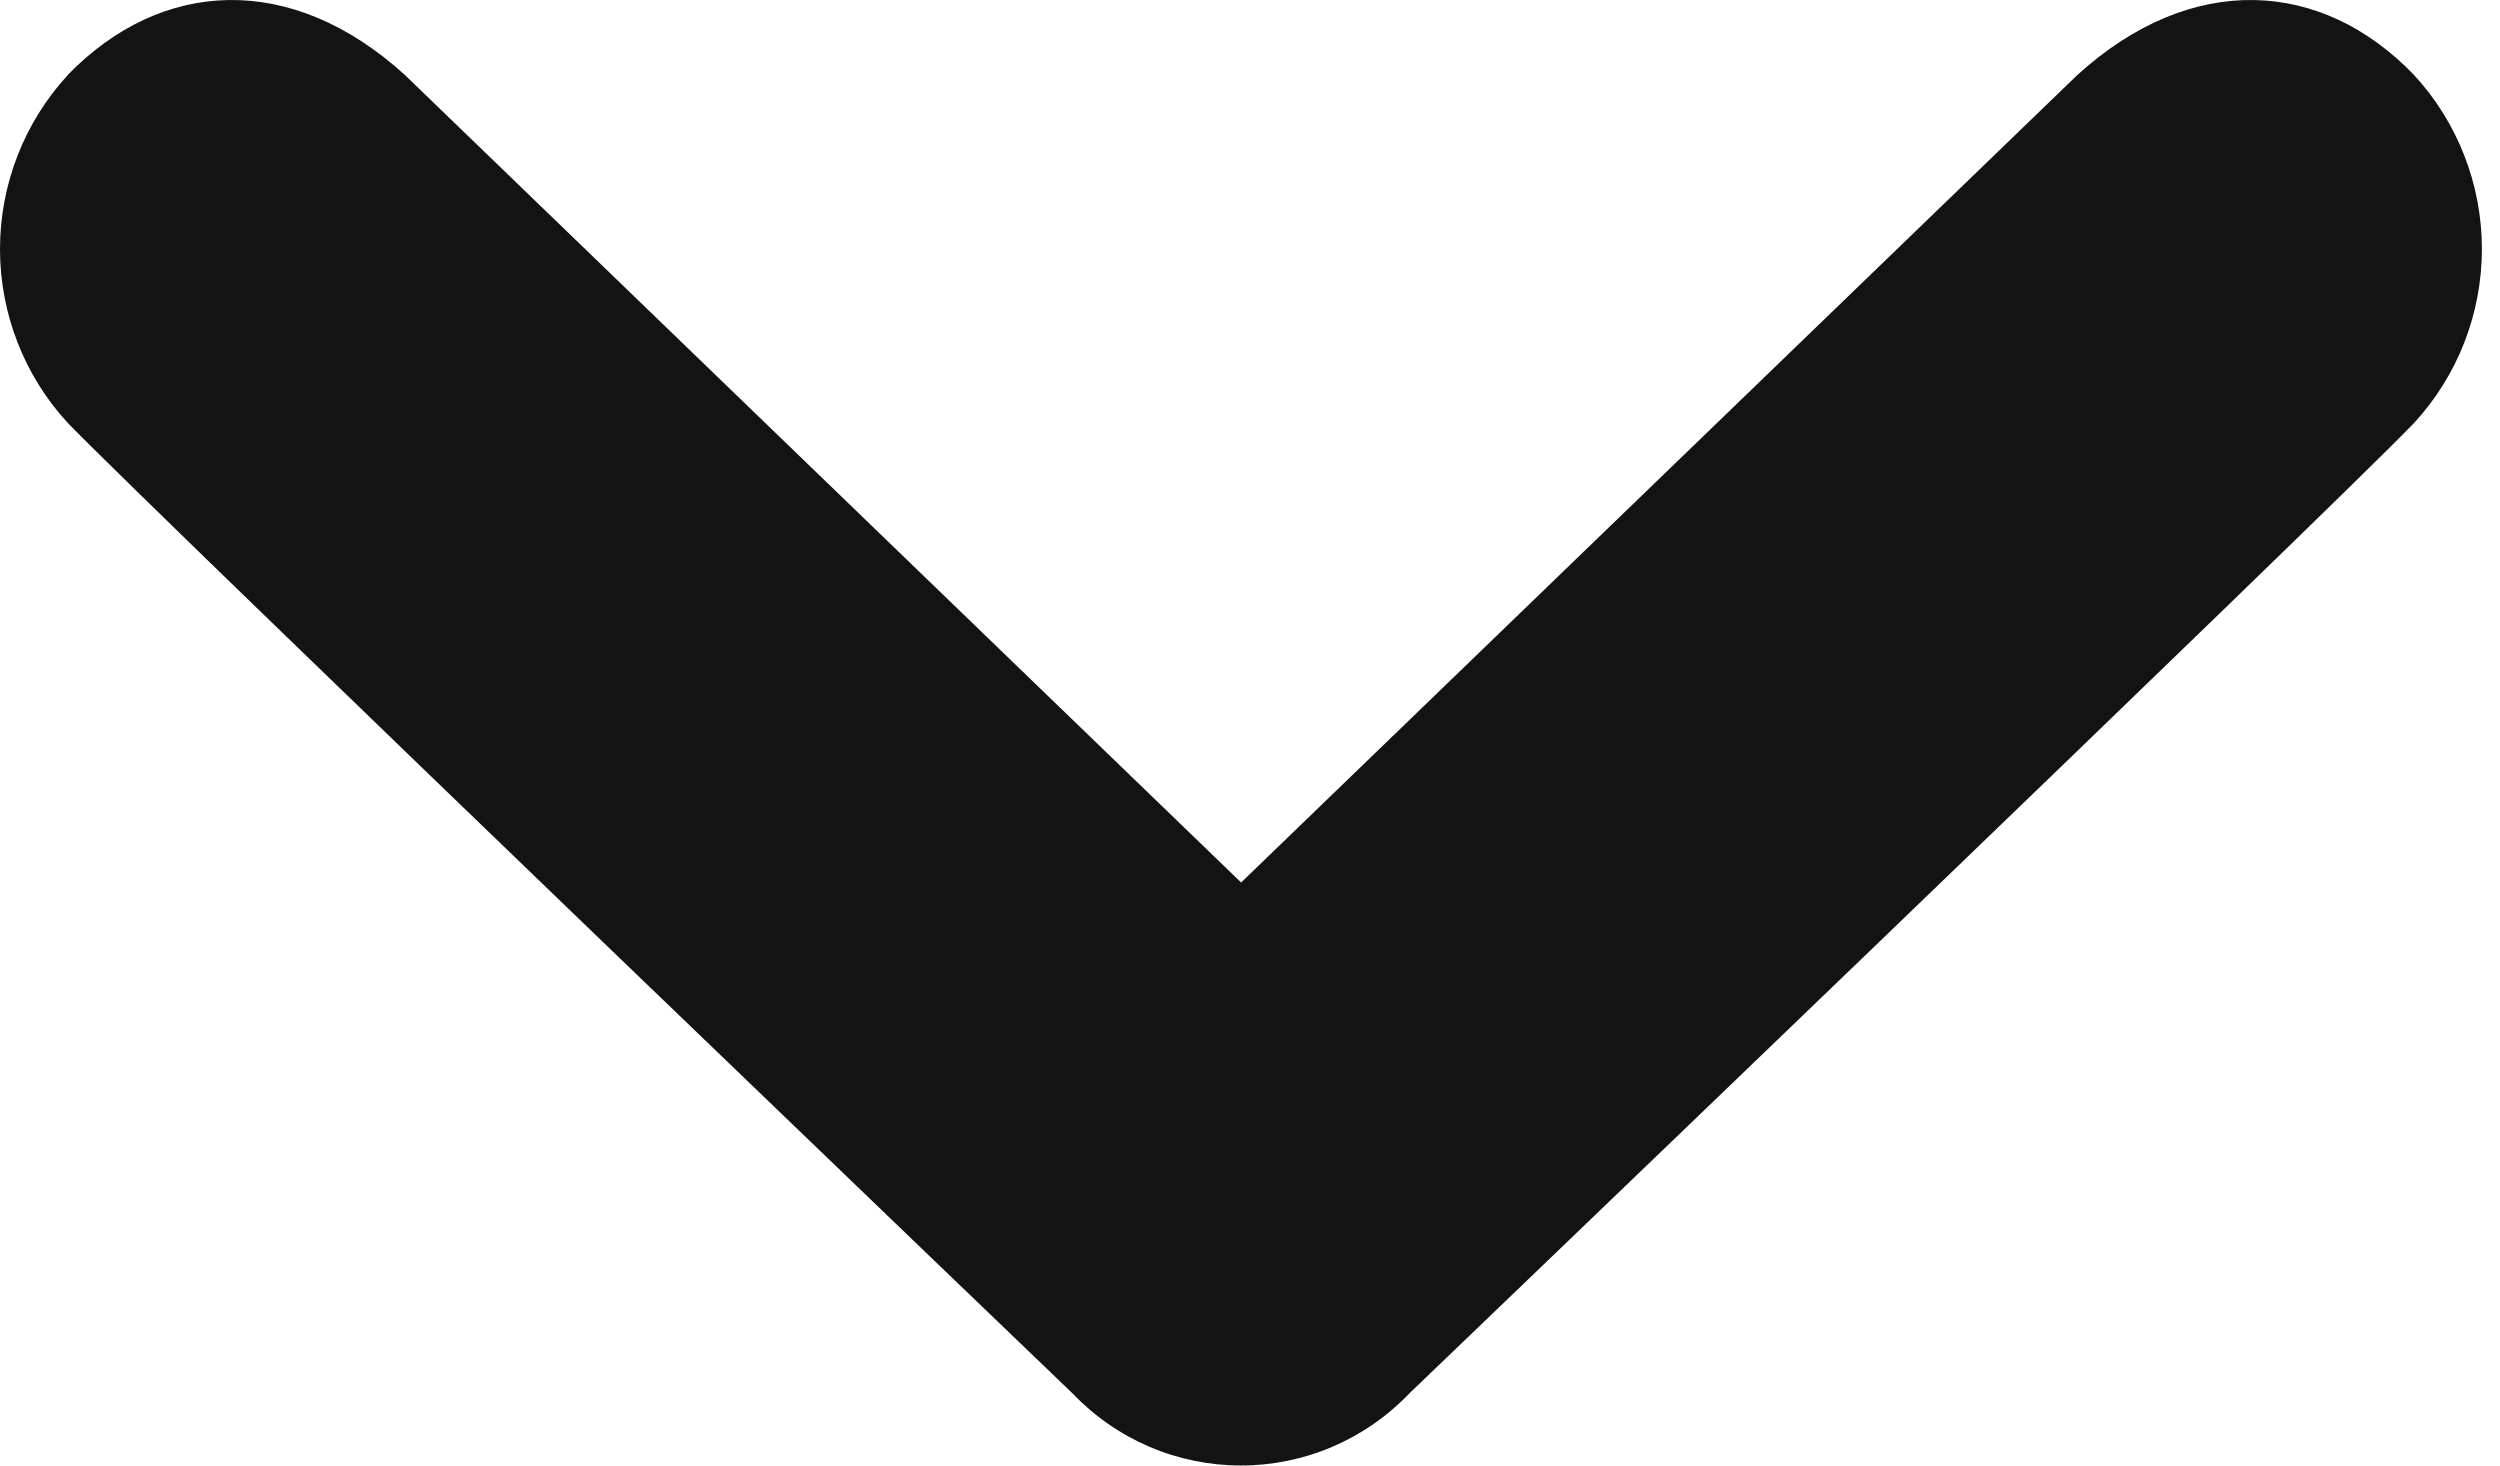
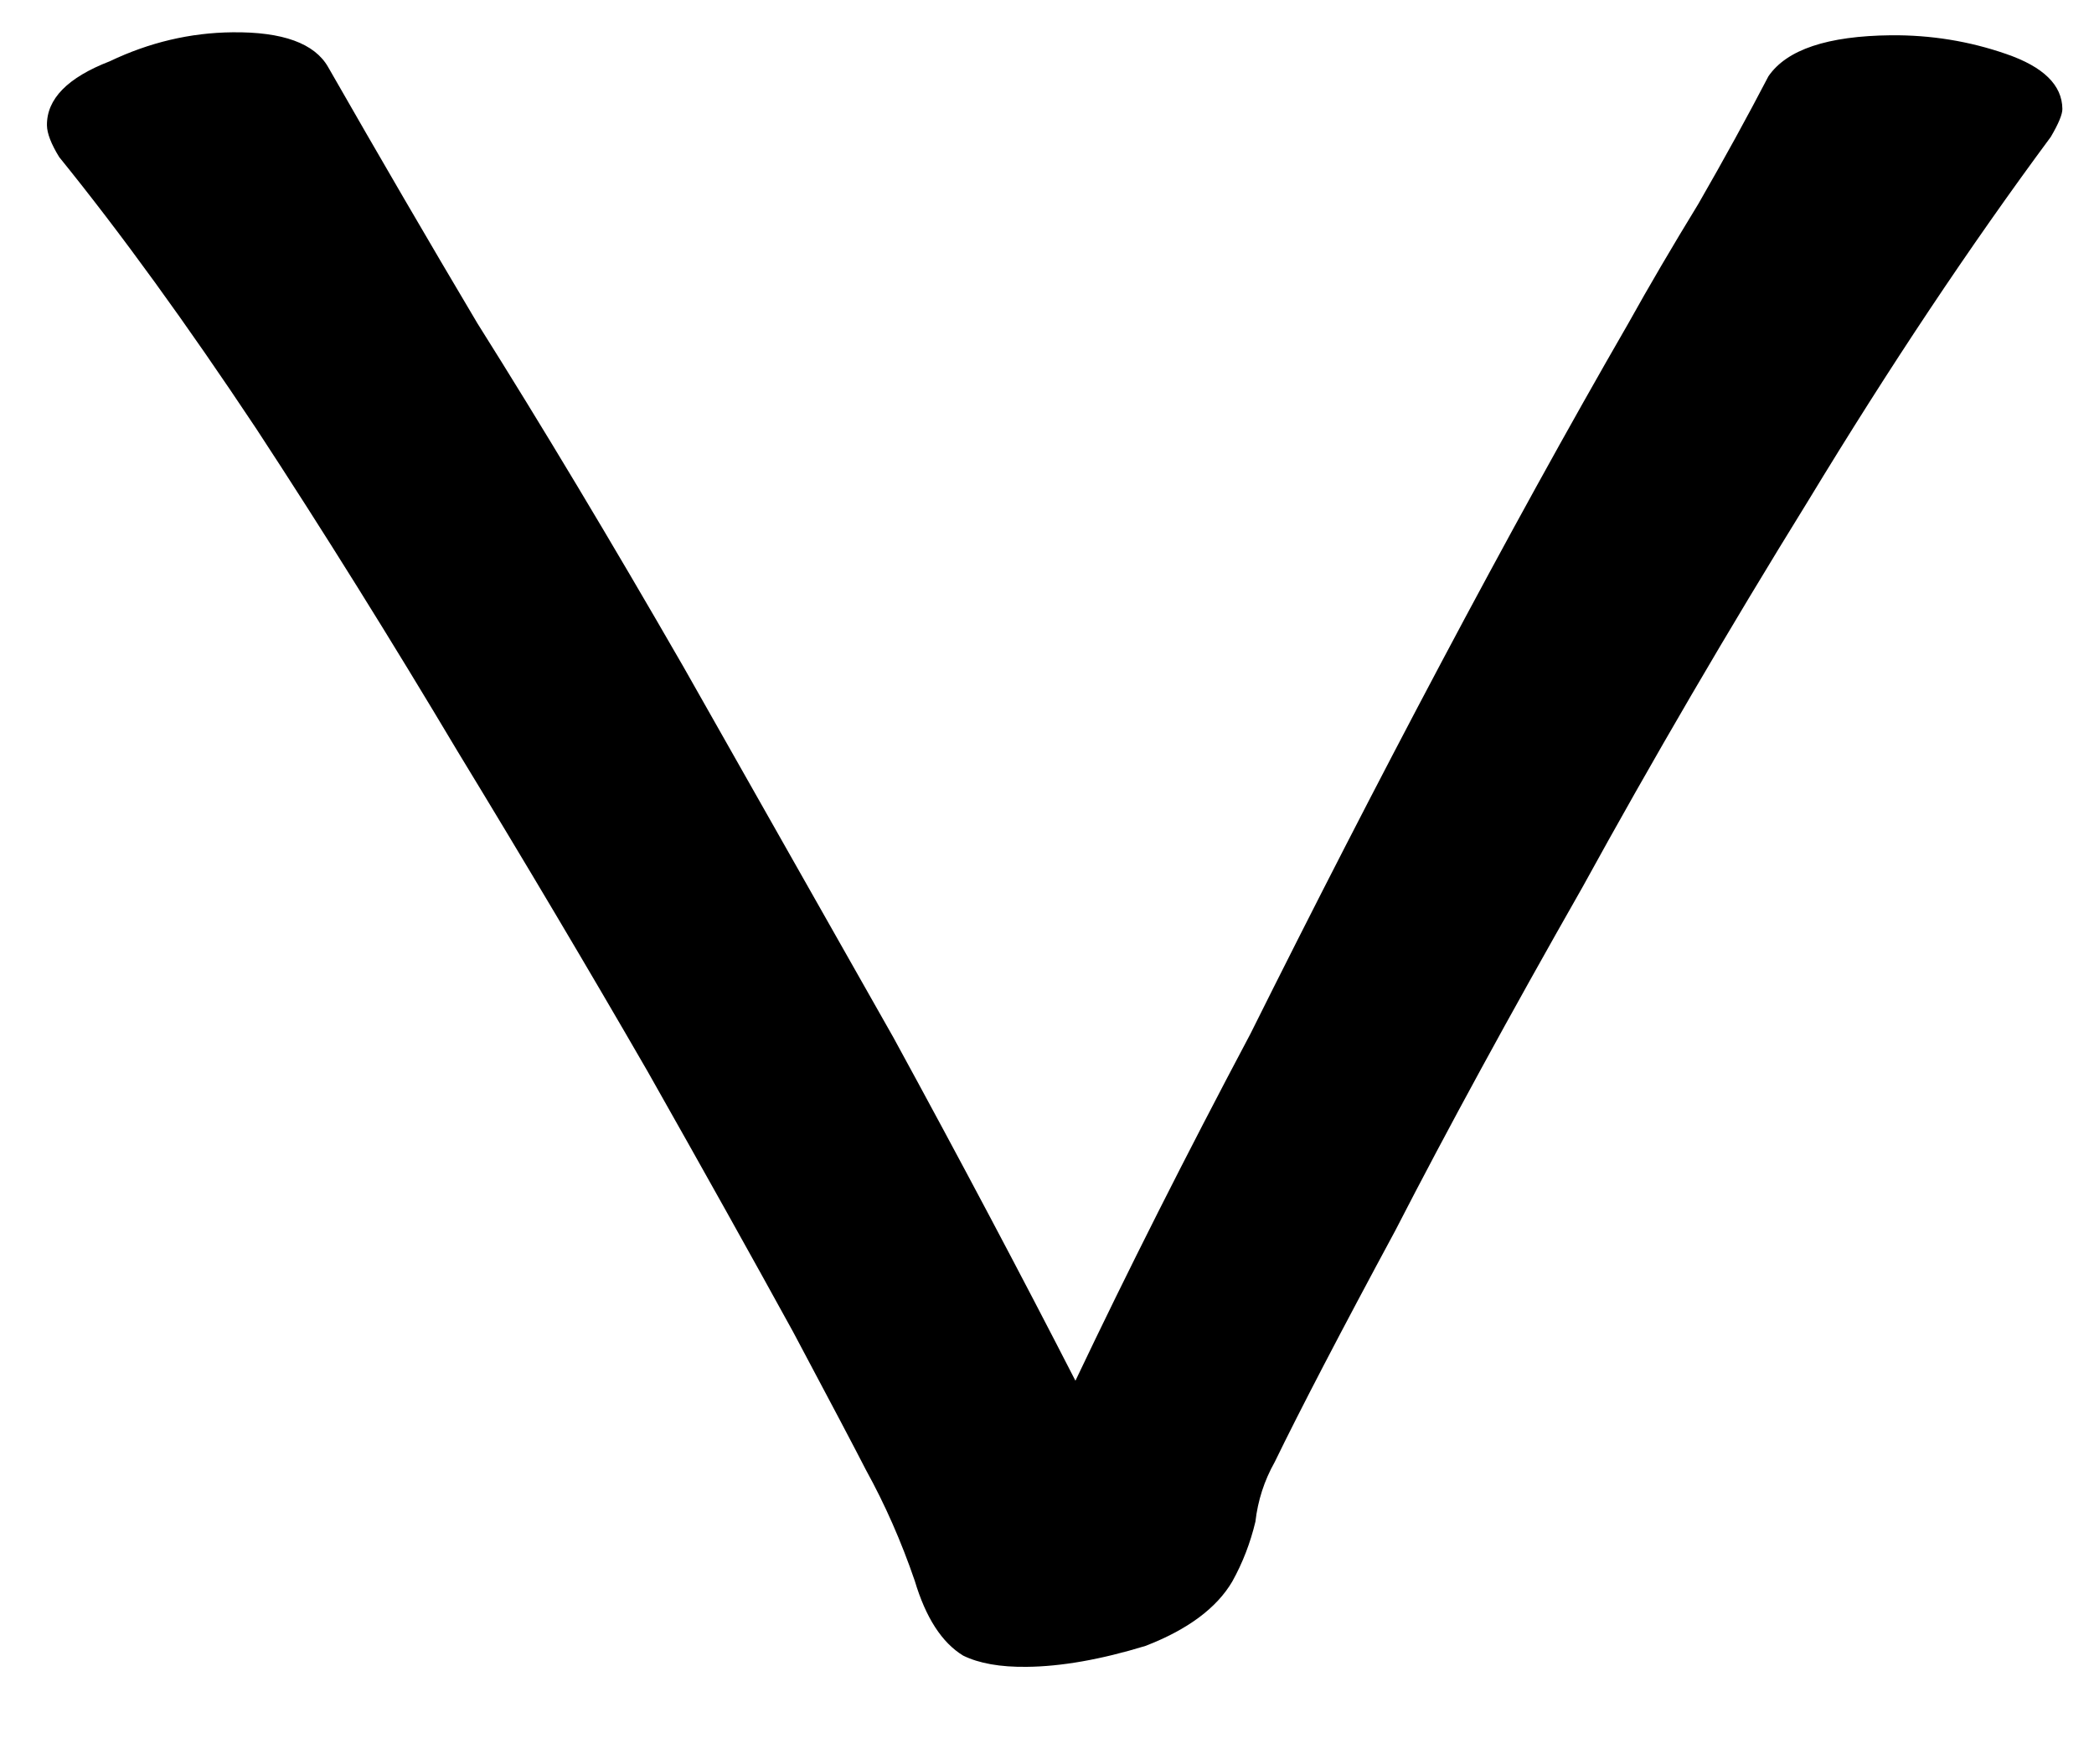
- <svg xmlns="http://www.w3.org/2000/svg" width="29" height="17" viewBox="0 0 29 17" fill="none">
-   <path d="M0.785 0.87C1.868 -0.246 3.374 -0.333 4.697 0.87L14.397 10.237L24.097 0.87C25.421 -0.333 26.93 -0.246 28.003 0.87C28.509 1.419 28.79 2.14 28.79 2.889C28.79 3.637 28.509 4.358 28.003 4.907C26.995 5.953 16.35 16.162 16.35 16.162C16.097 16.427 15.793 16.638 15.457 16.782C15.121 16.926 14.76 17 14.395 17C14.03 17 13.668 16.926 13.332 16.782C12.996 16.638 12.693 16.427 12.44 16.162C12.44 16.162 1.8 5.953 0.787 4.907C0.281 4.359 0 3.637 0 2.889C0 2.14 0.281 1.419 0.787 0.87H0.785Z" fill="#131313" />
+ <svg xmlns="http://www.w3.org/2000/svg" width="19" height="16" viewBox="0 0 19 16" fill="none">
+   <path d="M9.758 12.528C10.228 11.539 10.757 10.49 11.346 9.38C11.911 8.246 12.487 7.124 13.076 6.014C13.665 4.904 14.23 3.878 14.773 2.937C14.961 2.599 15.174 2.236 15.41 1.85C15.646 1.44 15.858 1.053 16.046 0.692C16.212 0.45 16.582 0.326 17.158 0.32C17.518 0.317 17.867 0.373 18.204 0.49C18.541 0.606 18.711 0.772 18.713 0.988C18.714 1.036 18.679 1.121 18.608 1.242C17.874 2.233 17.141 3.333 16.409 4.54C15.677 5.724 14.993 6.895 14.357 8.053C13.697 9.212 13.131 10.25 12.66 11.166C12.165 12.084 11.801 12.783 11.566 13.266C11.471 13.435 11.413 13.615 11.391 13.807C11.345 14 11.275 14.181 11.181 14.35C11.039 14.591 10.777 14.786 10.394 14.934C9.988 15.058 9.628 15.121 9.316 15.124C9.076 15.127 8.884 15.093 8.739 15.022C8.546 14.904 8.4 14.678 8.3 14.343C8.177 13.984 8.029 13.649 7.858 13.339C7.76 13.148 7.54 12.73 7.197 12.086C6.83 11.418 6.39 10.63 5.877 9.723C5.34 8.793 4.766 7.826 4.156 6.824C3.545 5.799 2.935 4.821 2.326 3.891C1.692 2.937 1.096 2.115 0.537 1.425C0.464 1.306 0.427 1.21 0.426 1.138C0.423 0.898 0.613 0.704 0.996 0.556C1.354 0.385 1.725 0.297 2.109 0.293C2.565 0.288 2.854 0.393 2.977 0.608C3.441 1.419 3.893 2.195 4.332 2.934C4.918 3.865 5.54 4.902 6.2 6.048C6.835 7.169 7.471 8.291 8.106 9.413C8.718 10.534 9.268 11.573 9.758 12.528Z" fill="black" />
</svg>
